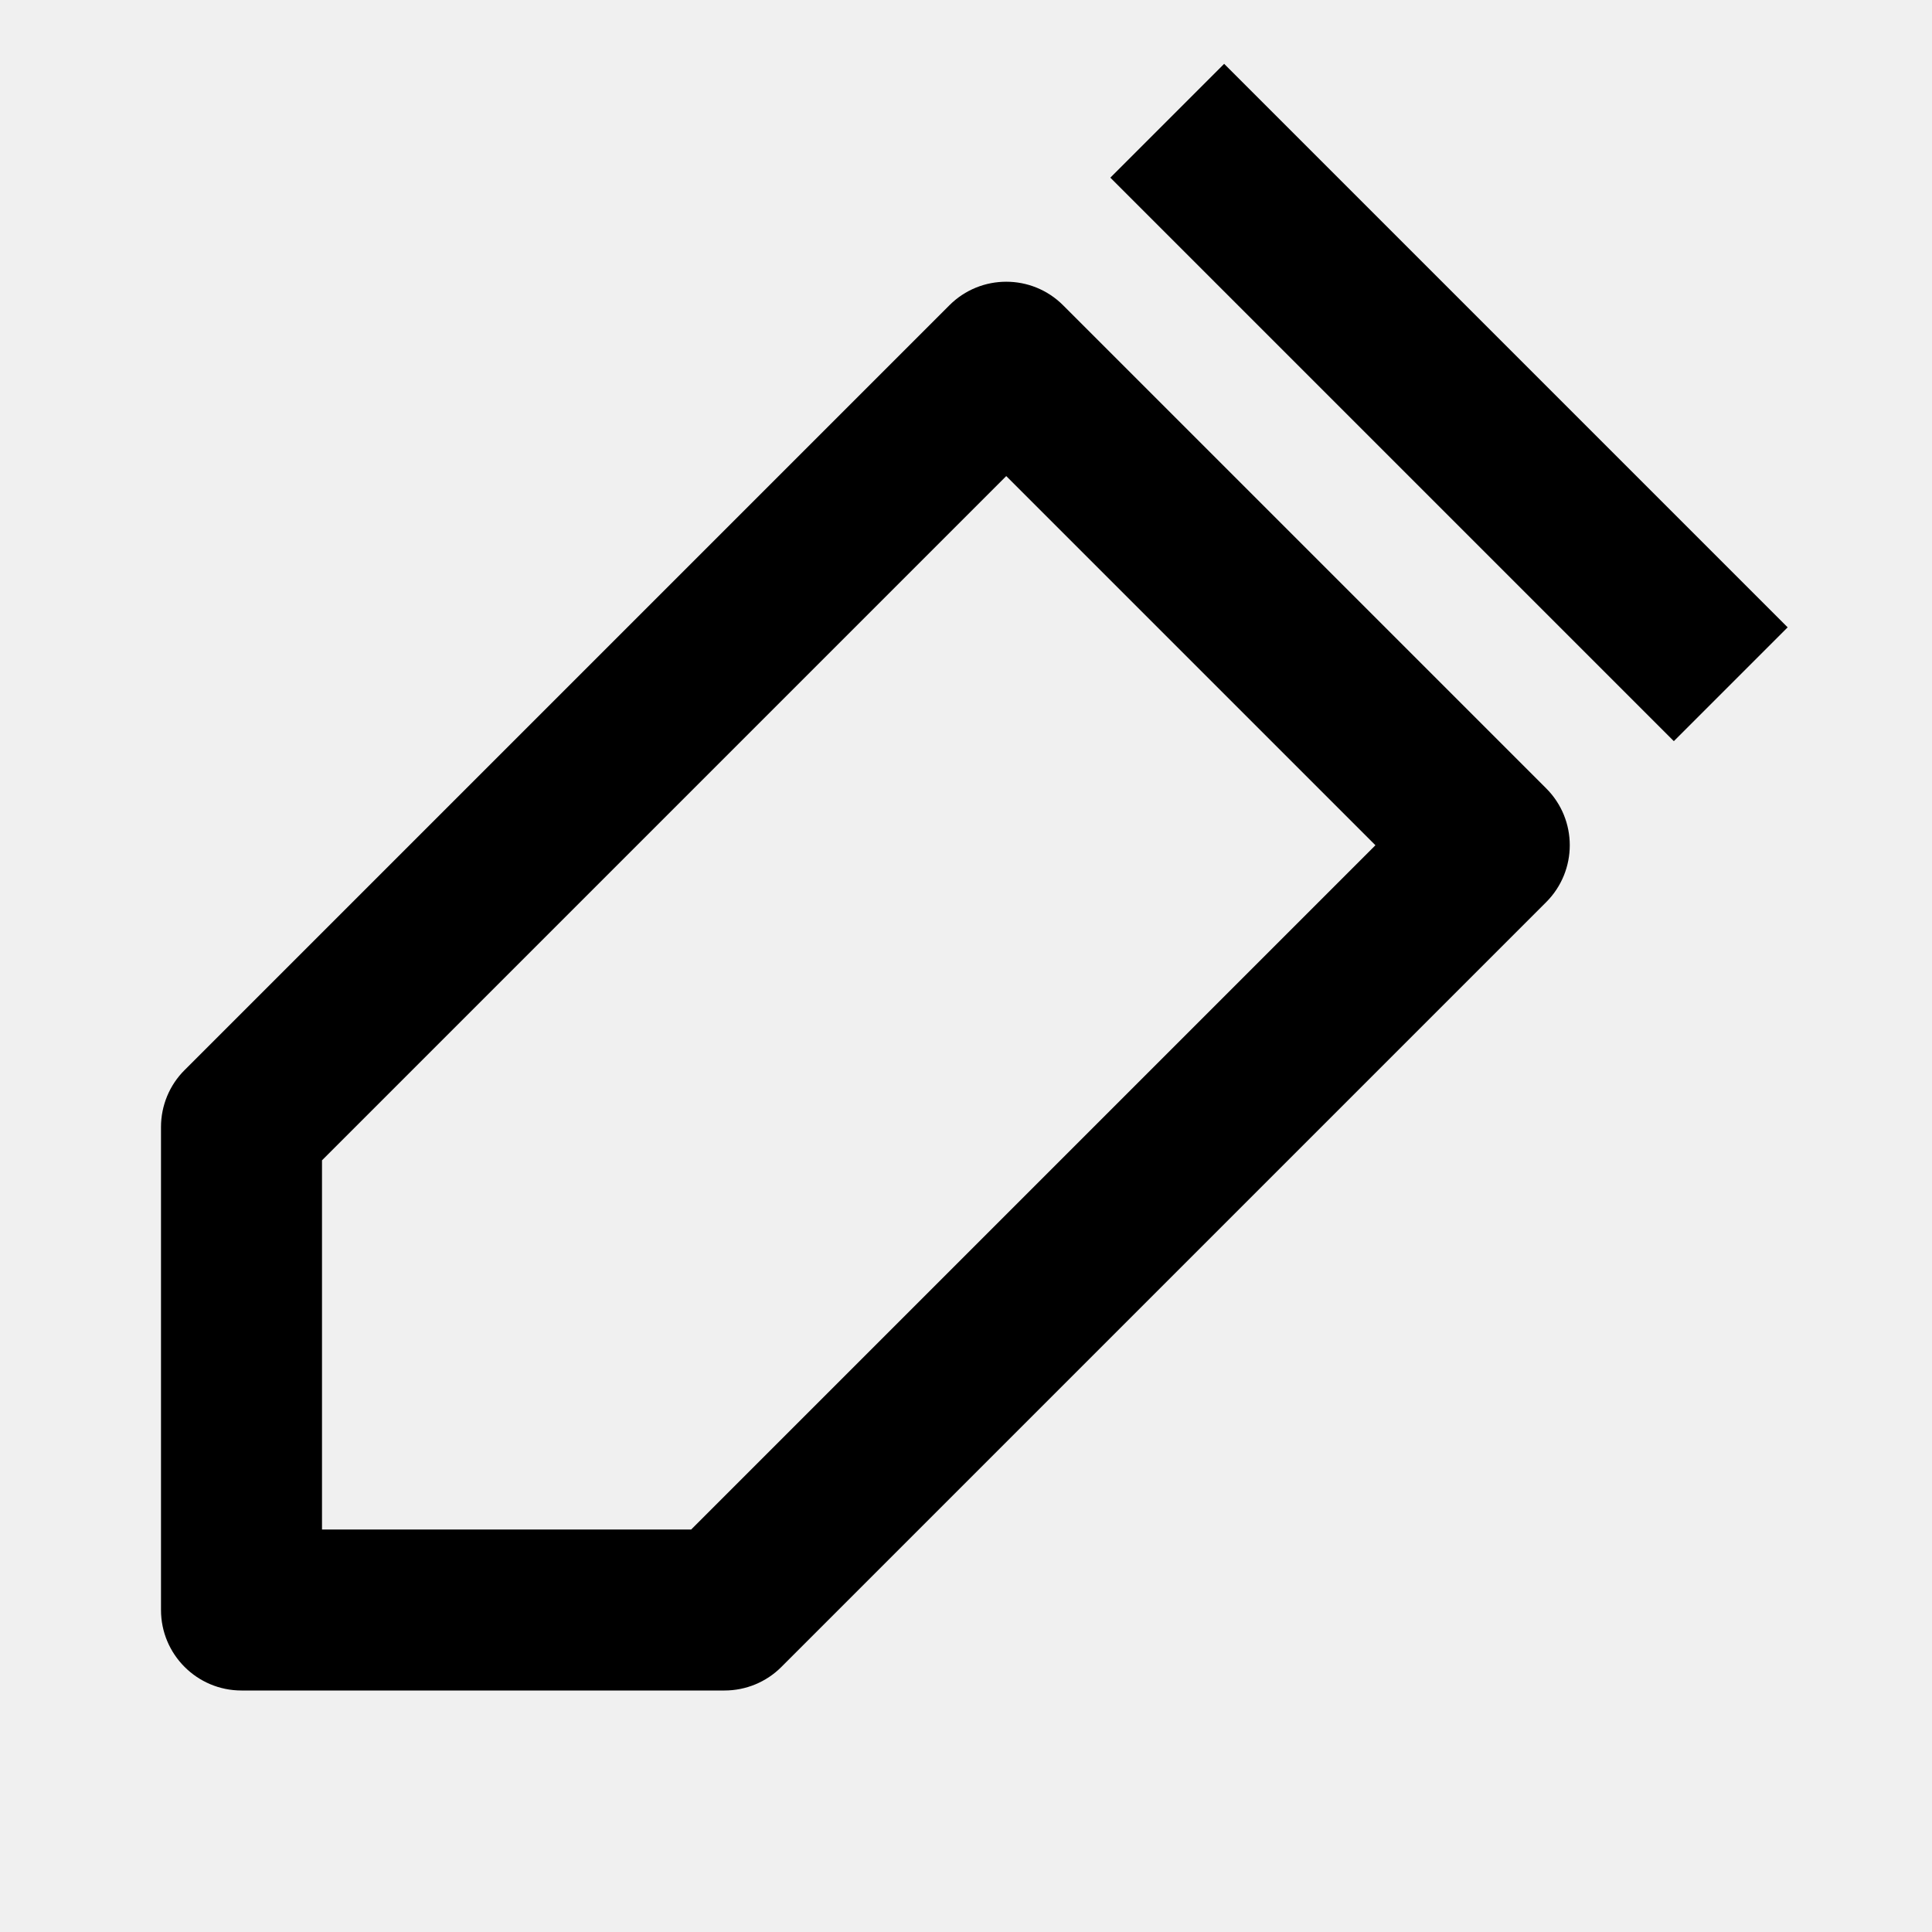
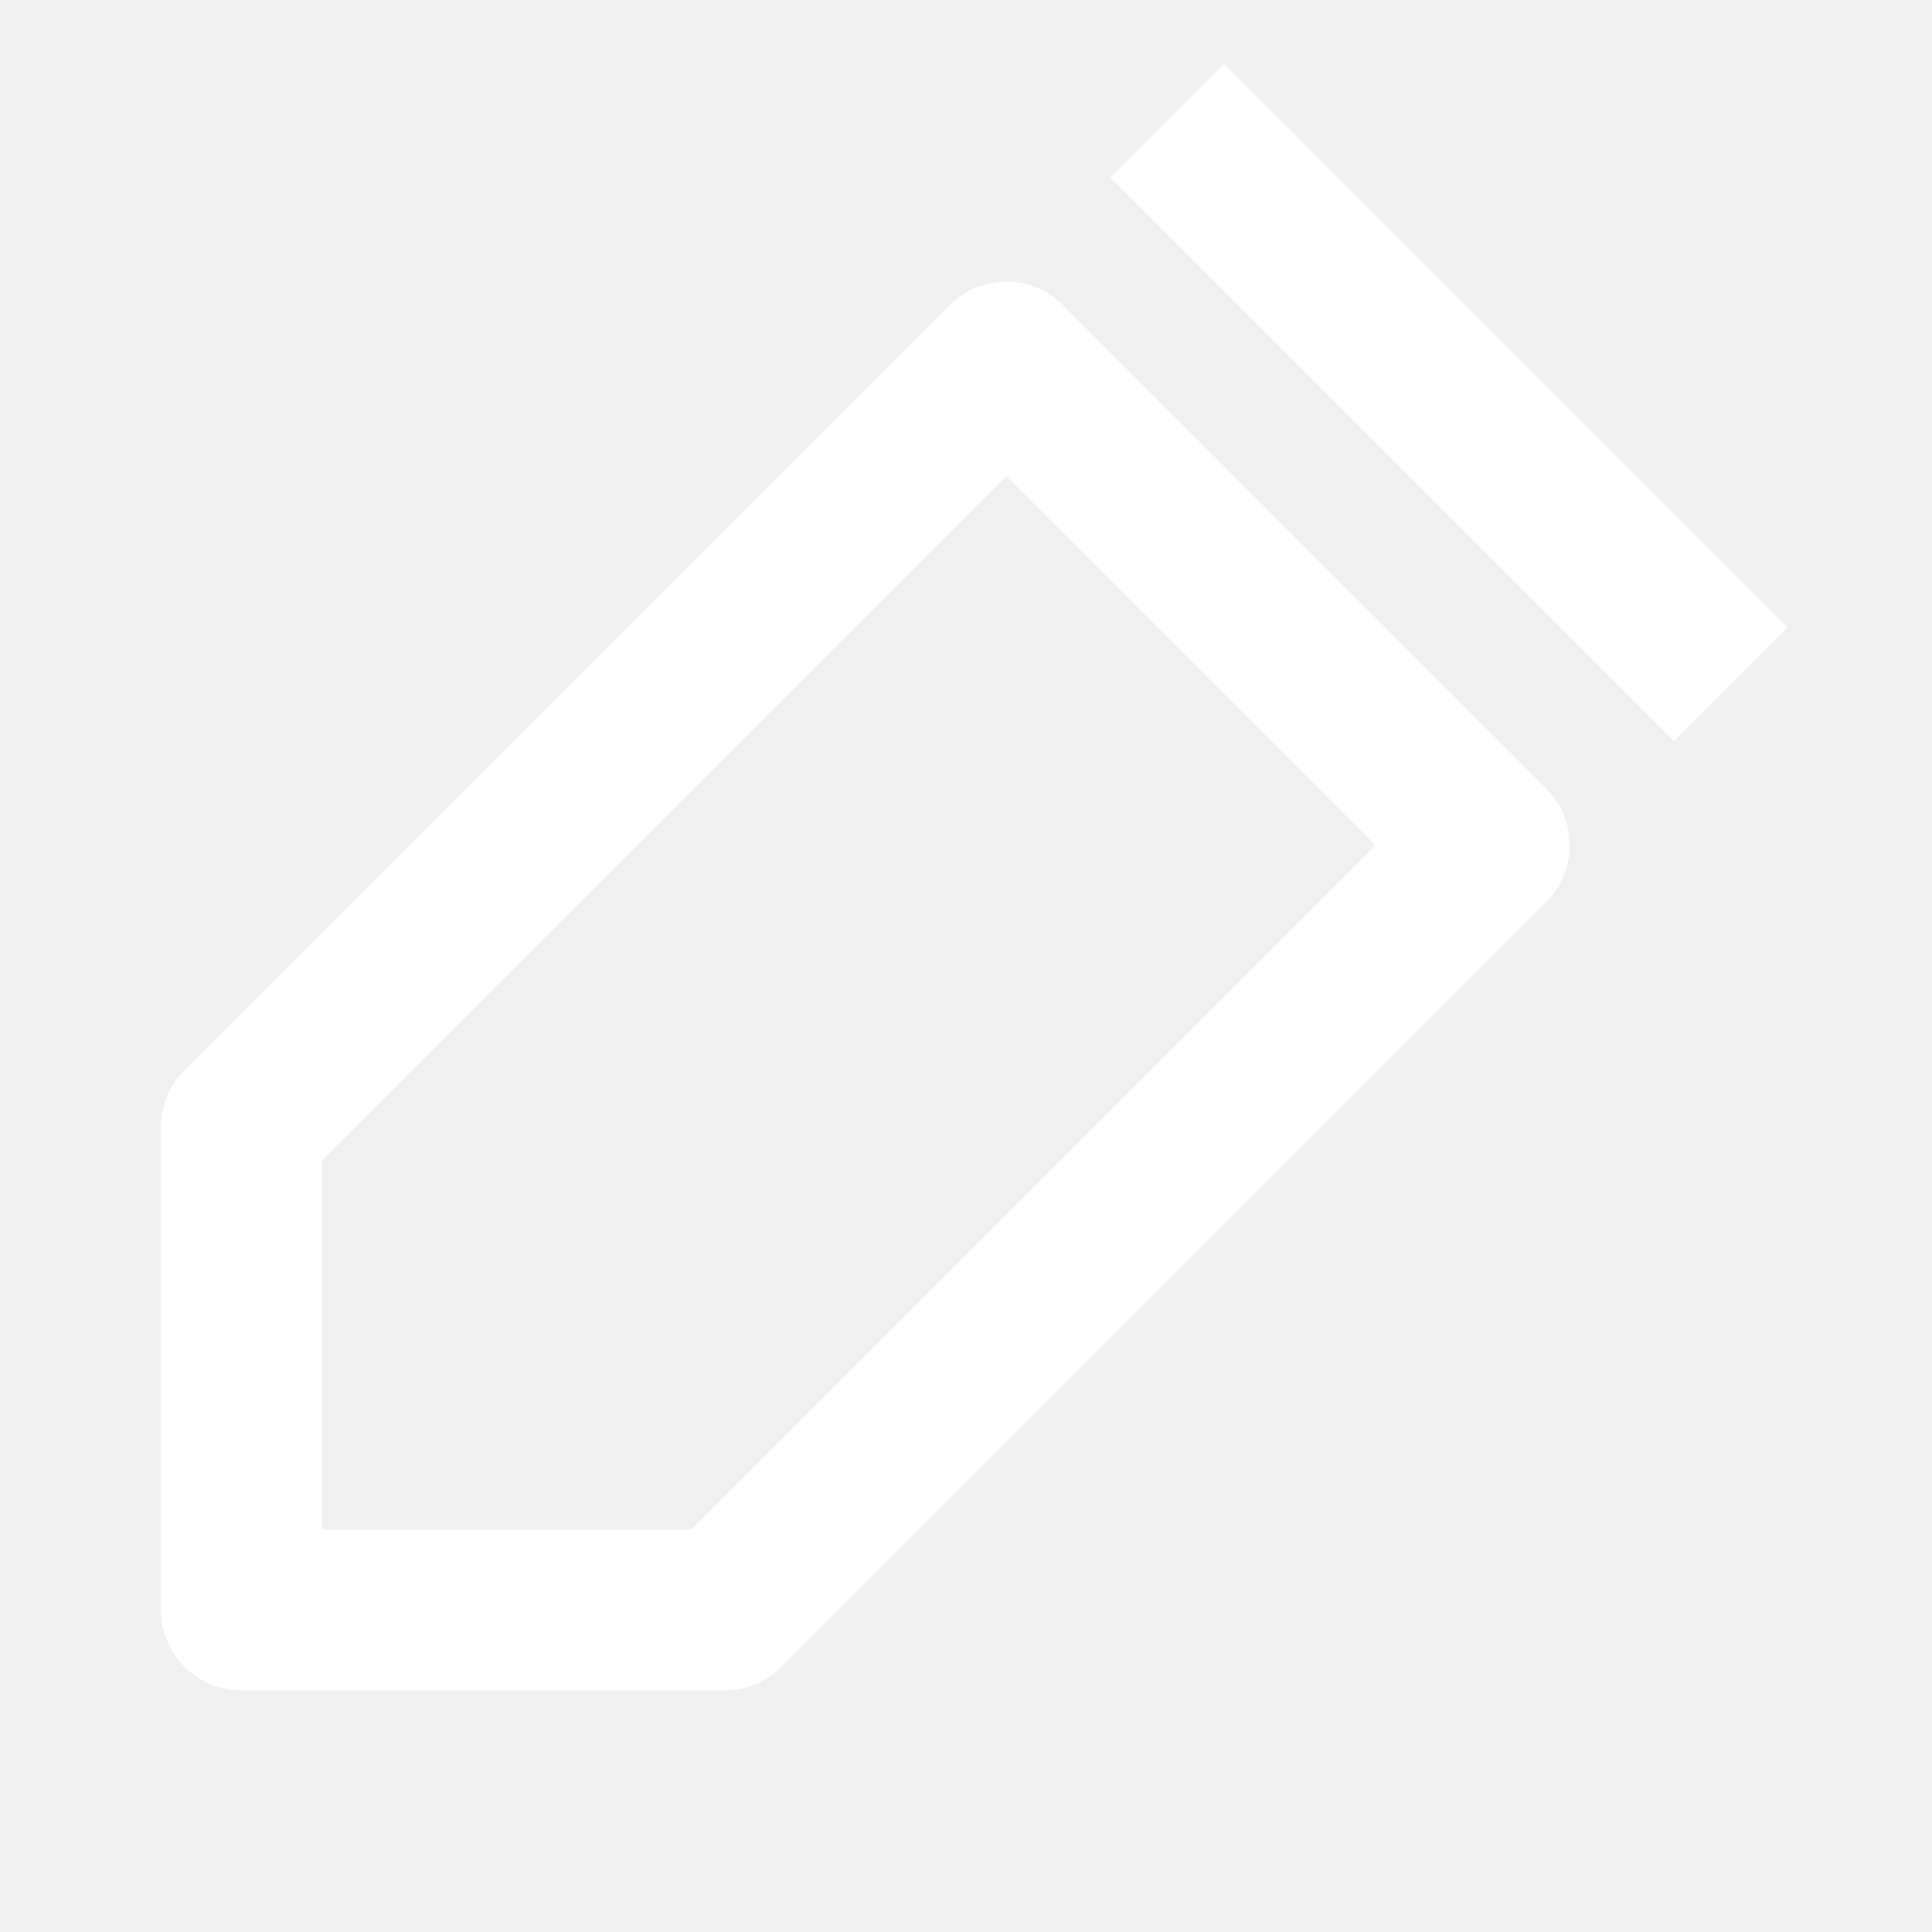
- <svg xmlns="http://www.w3.org/2000/svg" width="24" height="24" viewBox="0 0 24 24" fill="none" class="Hawkins-Icon Hawkins-Icon-Standard">
-   <path fill-rule="evenodd" clip-rule="evenodd" d="M22.207 7.793L15.207 0.793L13.793 2.207L20.793 9.207L22.207 7.793ZM13.207 3.793C12.817 3.402 12.183 3.402 11.793 3.793L2.293 13.293C2.105 13.48 2 13.735 2 14V20C2 20.552 2.448 21 3 21H9C9.265 21 9.52 20.895 9.707 20.707L19.207 11.207C19.598 10.816 19.598 10.183 19.207 9.793L13.207 3.793ZM17.086 10.5L8.586 19H4V14.414L12.5 5.914L17.086 10.5Z" fill="currentColor" />
+ <svg xmlns="http://www.w3.org/2000/svg" width="24" height="24" viewBox="0 0 24 24" fill="white" class="Hawkins-Icon Hawkins-Icon-Standard">
+   <path fill-rule="evenodd" clip-rule="evenodd" d="M22.207 7.793L15.207 0.793L13.793 2.207L20.793 9.207L22.207 7.793ZM13.207 3.793C12.817 3.402 12.183 3.402 11.793 3.793L2.293 13.293C2.105 13.48 2 13.735 2 14V20C2 20.552 2.448 21 3 21H9C9.265 21 9.52 20.895 9.707 20.707L19.207 11.207C19.598 10.816 19.598 10.183 19.207 9.793L13.207 3.793ZM17.086 10.5L8.586 19H4V14.414L12.5 5.914L17.086 10.5Z" fill="white" />
</svg>
